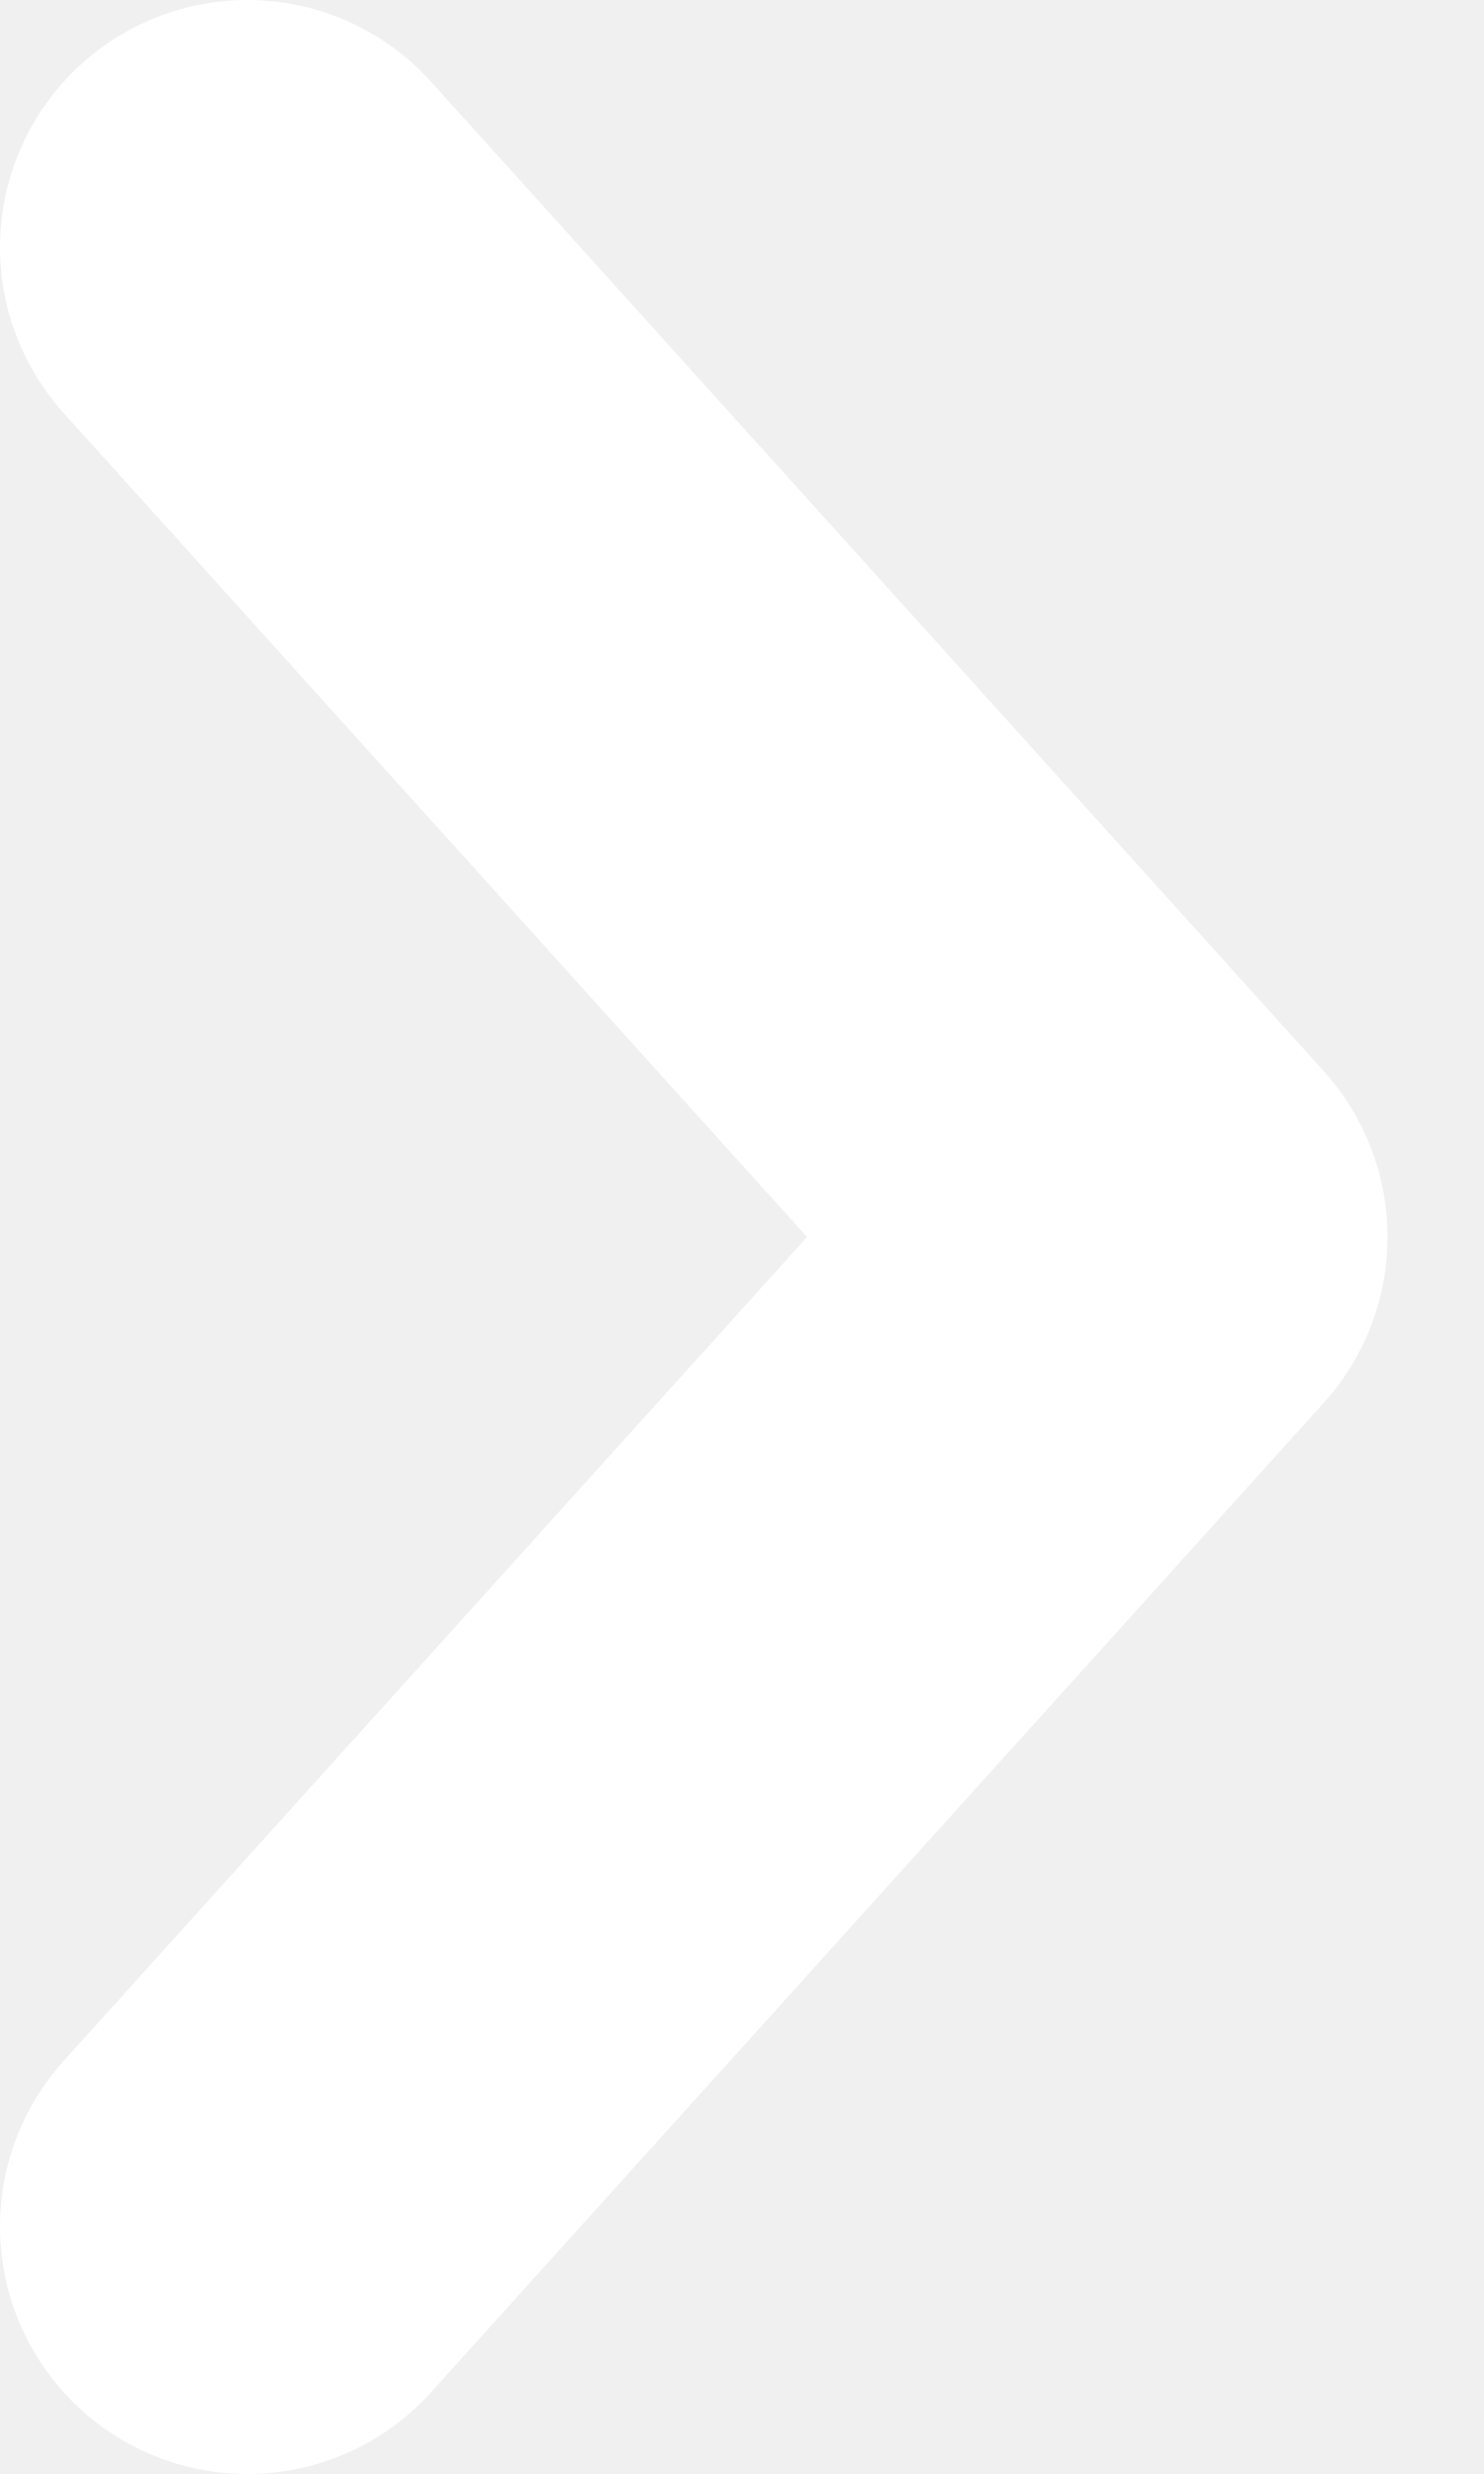
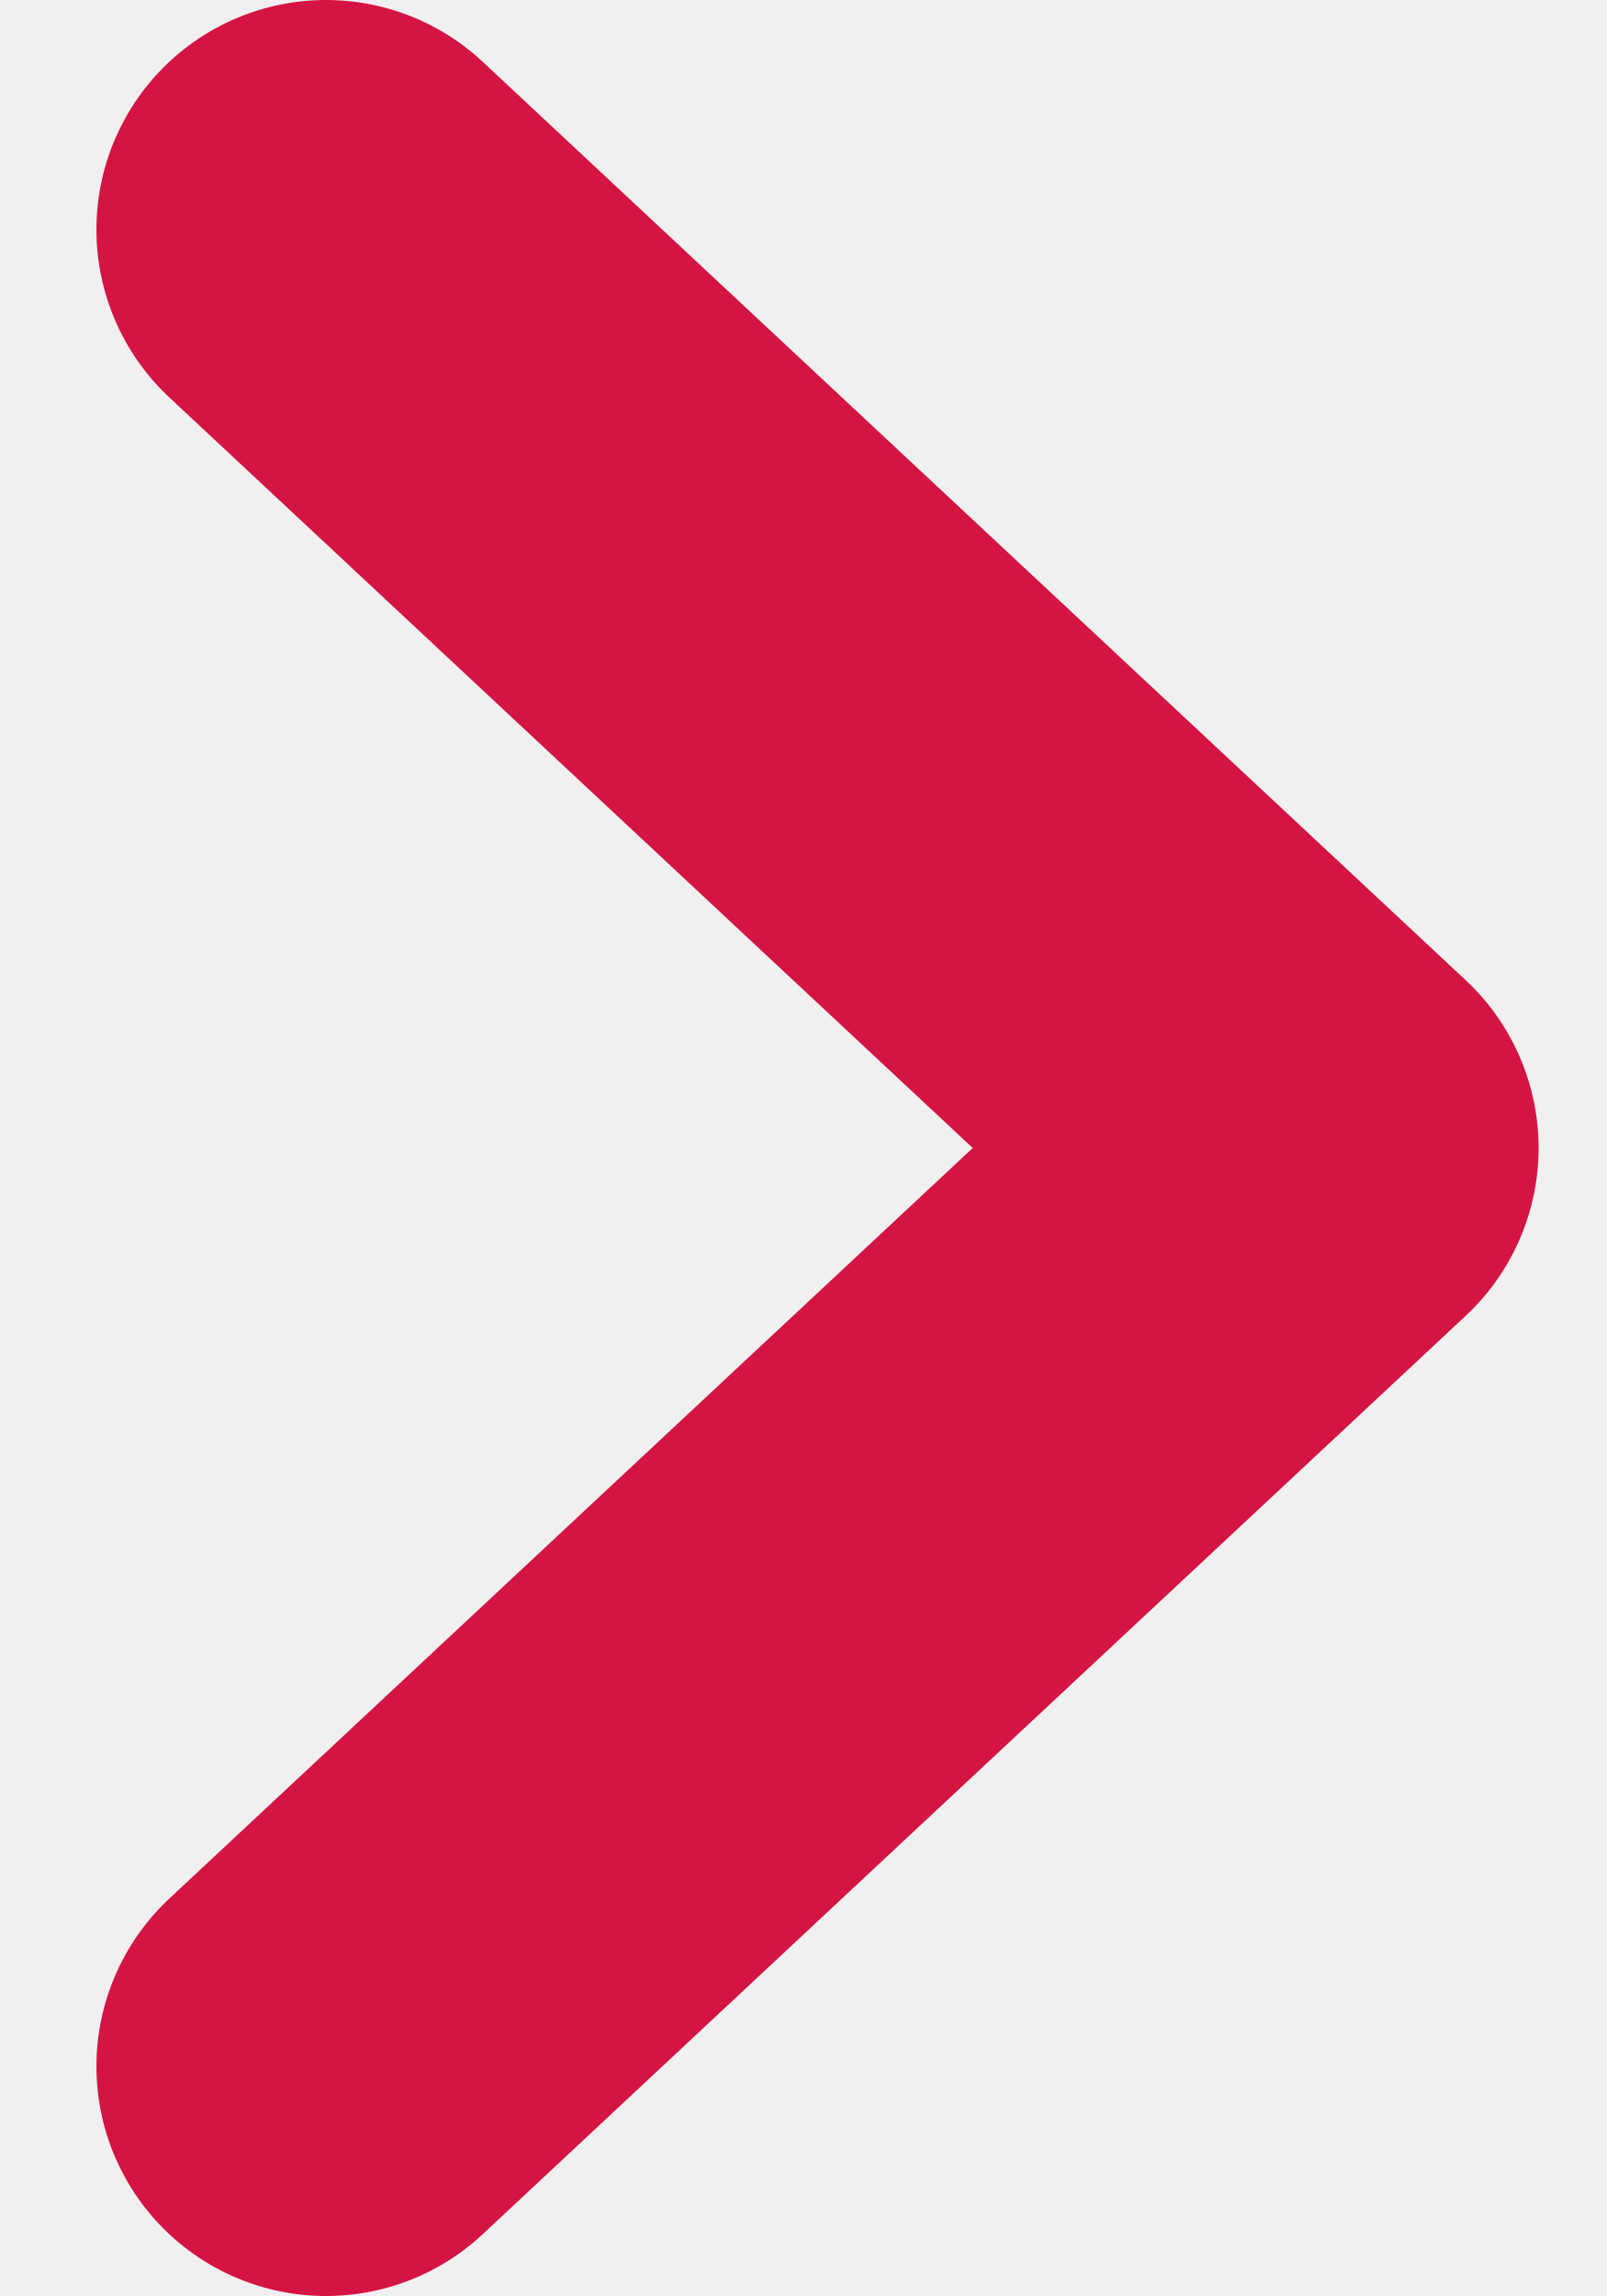
- <svg xmlns="http://www.w3.org/2000/svg" width="6" height="10" viewBox="0 0 6 10" fill="none">
-   <path d="M1 1L4.61 5L1 9" stroke="white" stroke-width="2" stroke-linecap="round" stroke-linejoin="round" />
+ <svg xmlns="http://www.w3.org/2000/svg" width="7" height="10" viewBox="0 0 7 10" fill="none">
+   <path d="M1.42 1L5.702 5L1.42 9" stroke="#D41443" stroke-width="2" stroke-linecap="round" stroke-linejoin="round" />
</svg>
